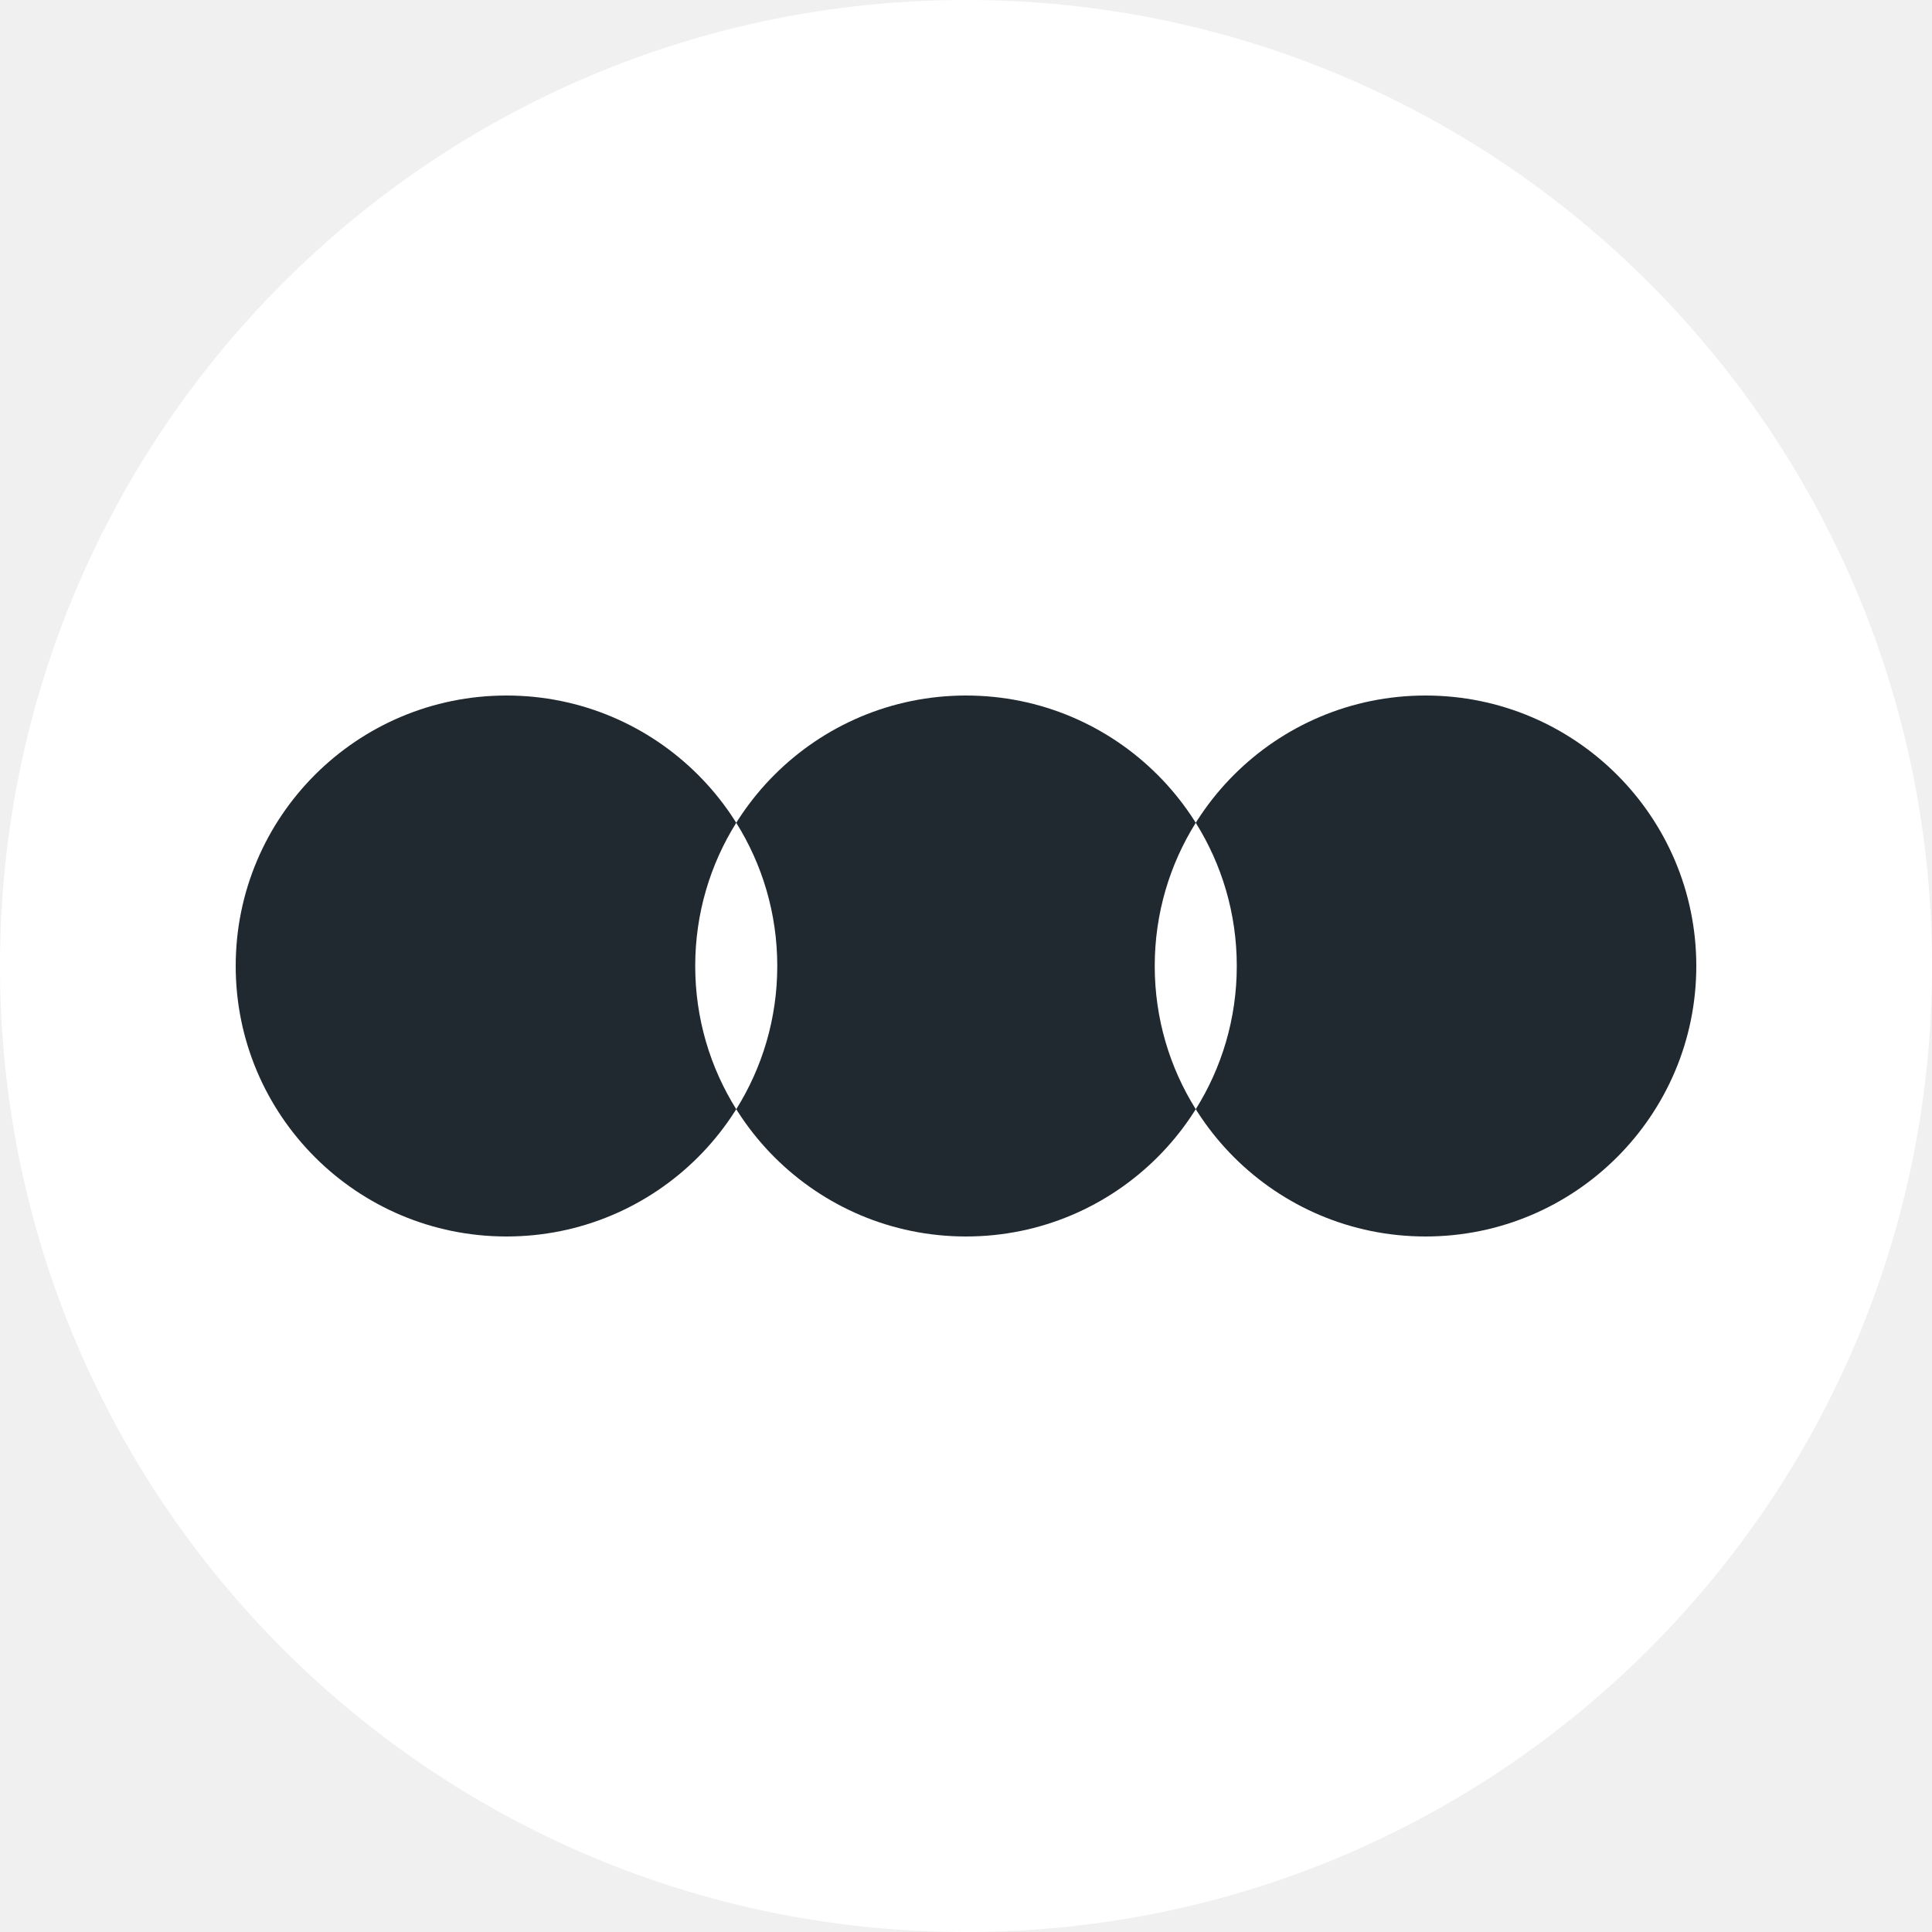
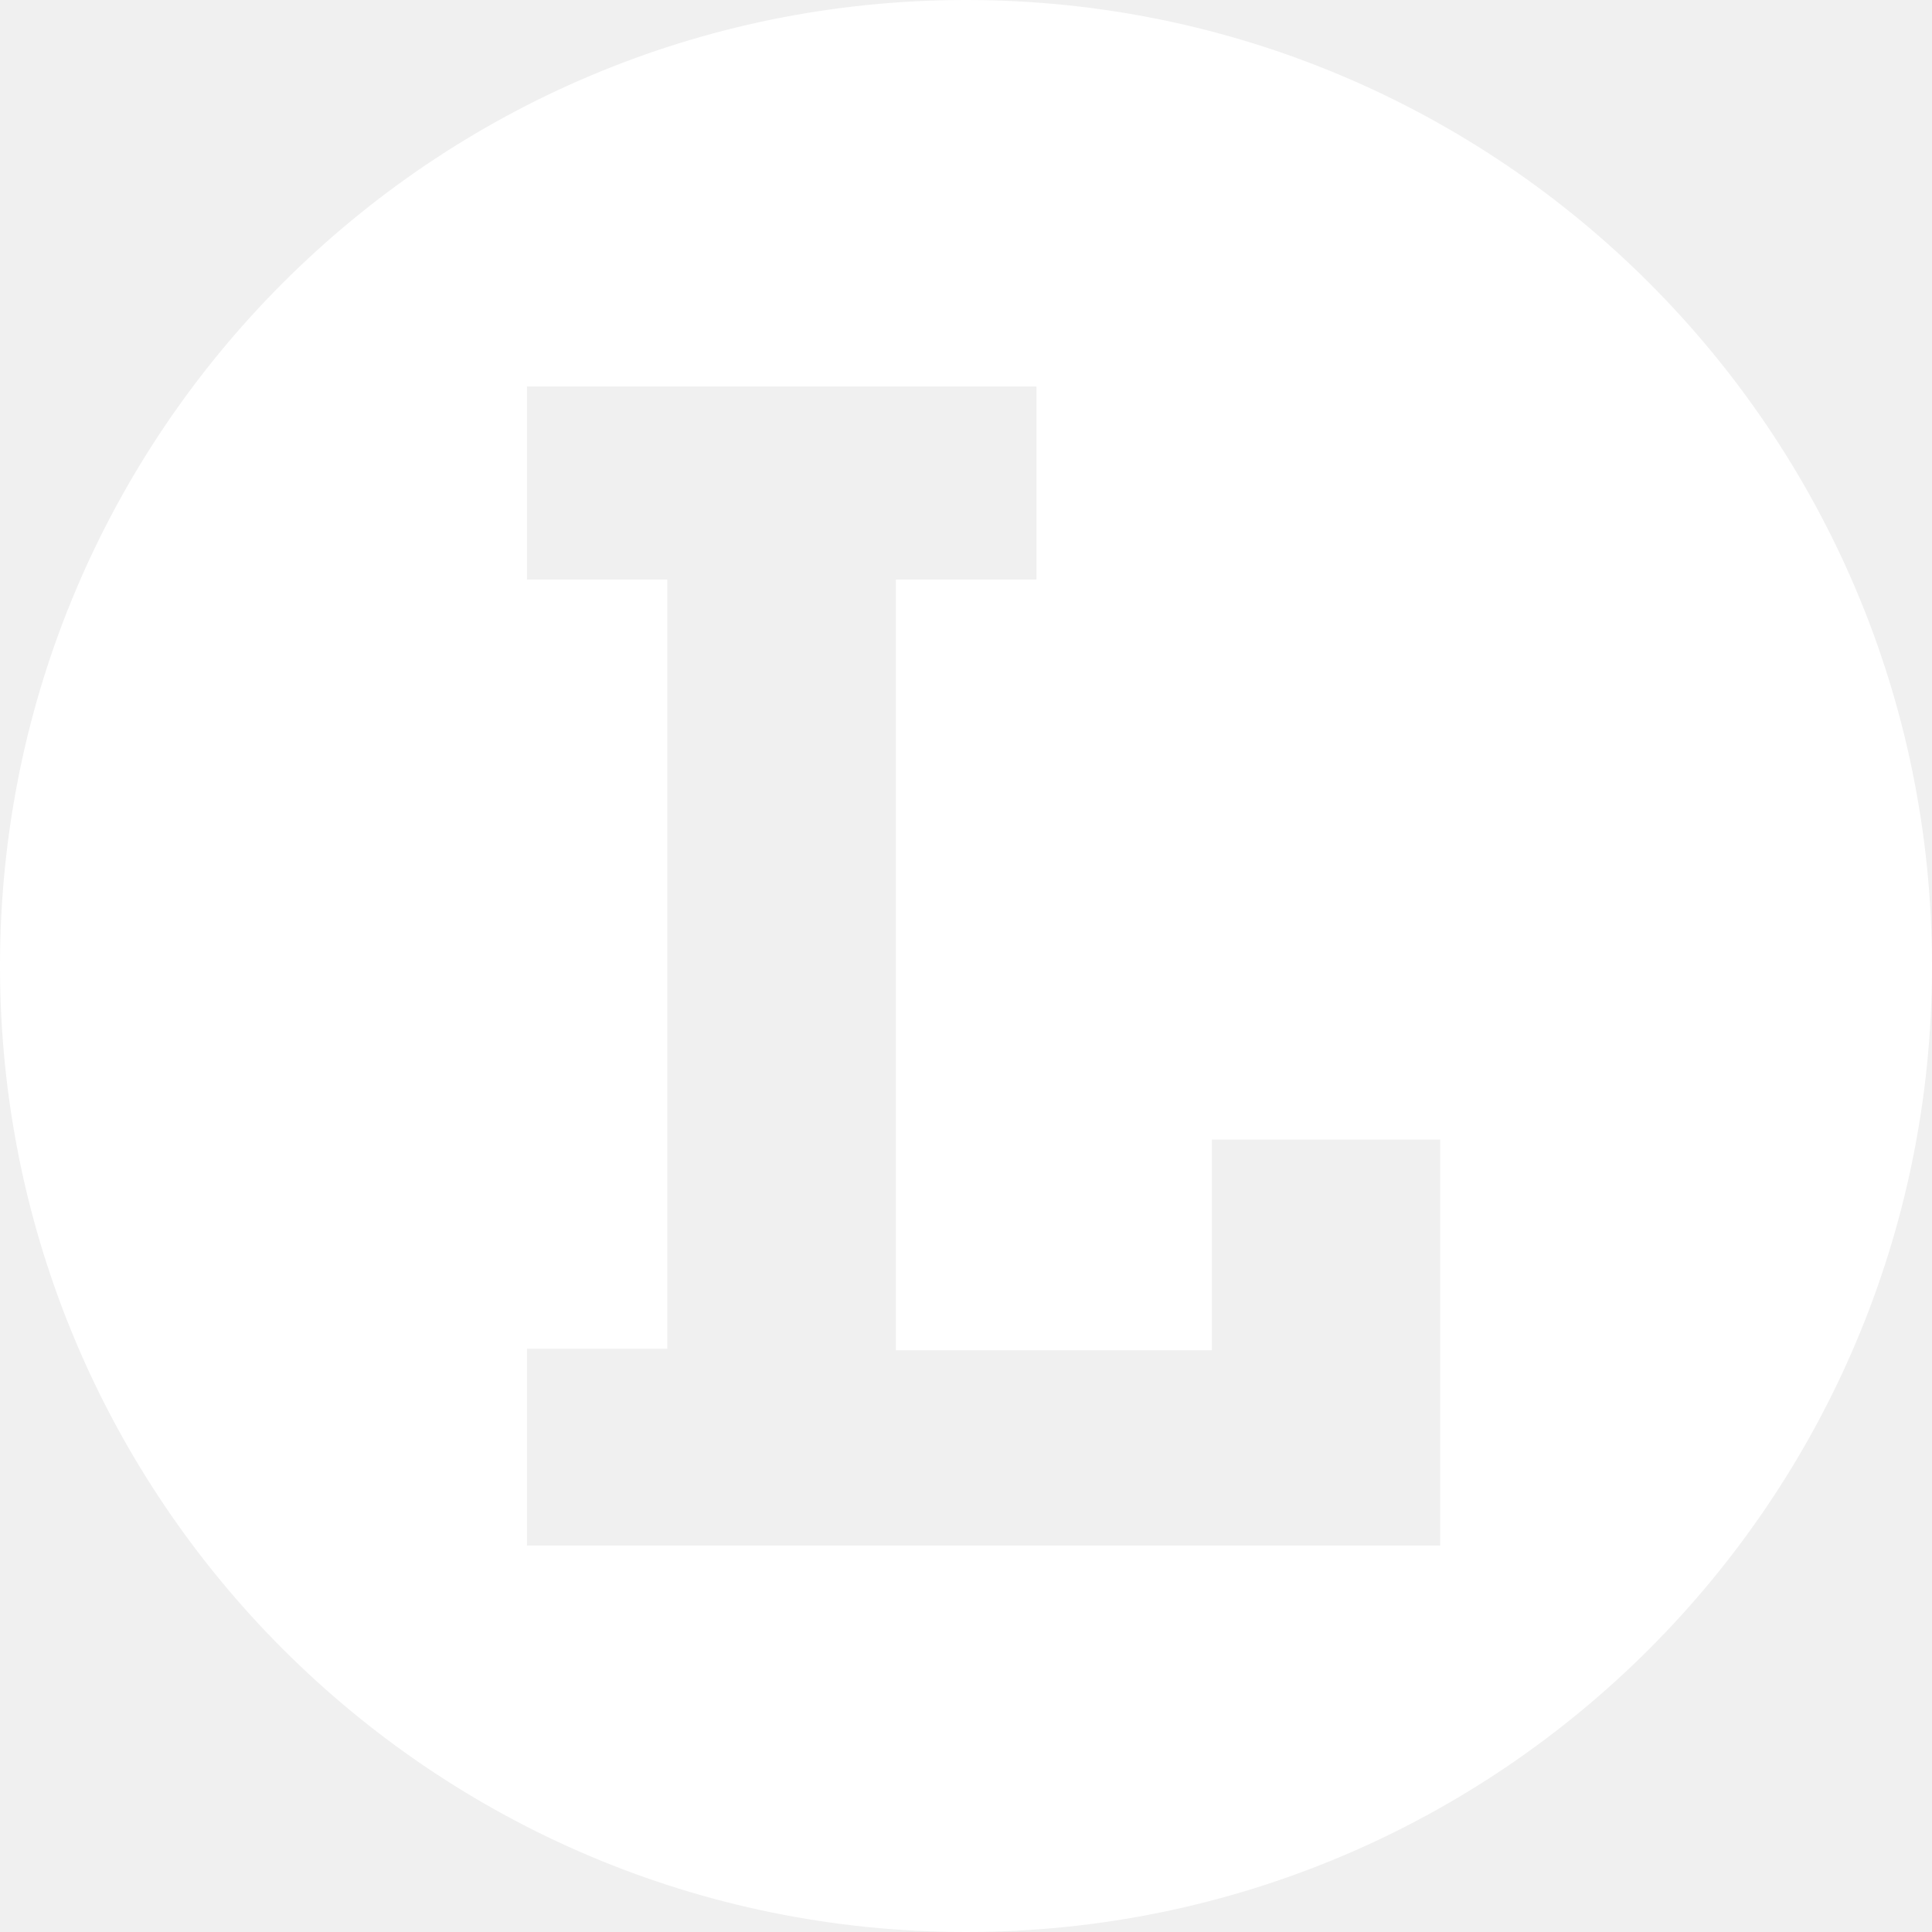
- <svg xmlns="http://www.w3.org/2000/svg" xmlns:xlink="http://www.w3.org/1999/xlink" width="500px" height="500px" viewBox="0 0 500 500" version="1.1">
-   <defs>
-     <rect id="path-1" x="0" y="0" width="129.847" height="141.443" />
-     <rect id="path-3" x="0" y="0" width="129.847" height="141.443" />
-   </defs>
-   <g id="letterboxd-decal-dots-neg-mono" stroke="none" stroke-width="1" fill="none" fill-rule="evenodd">
-     <circle id="Circle" fill="#FFFFFF" cx="250" cy="250" r="250" />
-     <g id="Dots" transform="translate(61, 180)">
-       <ellipse id="Green" fill="#202830" cx="189" cy="70" rx="70.079" ry="70" />
-       <g id="Blue" transform="translate(248.1527, 0)">
-         <mask id="mask-2" fill="white">
-           <use xlink:href="#path-1" />
-         </mask>
-         <g id="Mask" />
-         <ellipse fill="#202830" mask="url(#mask-2)" cx="59.769" cy="70" rx="70.079" ry="70" />
-       </g>
-       <g id="Orange">
-         <mask id="mask-4" fill="white">
-           <use xlink:href="#path-3" />
-         </mask>
-         <g id="Mask" />
-         <ellipse fill="#202830" mask="url(#mask-4)" cx="70.079" cy="70" rx="70.079" ry="70" />
-       </g>
-       <path d="M129.539,107.063 C122.81,96.315 118.921,83.611 118.921,70 C118.921,56.389 122.81,43.685 129.539,32.937 C136.268,43.685 140.157,56.389 140.157,70 C140.157,83.611 136.268,96.315 129.539,107.063 L129.539,107.063 Z" id="Overlap" fill="#FFFFFF" />
-       <path d="M248.461,32.937 C255.19,43.685 259.079,56.389 259.079,70 C259.079,83.611 255.19,96.315 248.461,107.063 C241.732,96.315 237.843,83.611 237.843,70 C237.843,56.389 241.732,43.685 248.461,32.937 L248.461,32.937 Z" id="Overlap" fill="#FFFFFF" />
-     </g>
-   </g>
+ <svg xmlns="http://www.w3.org/2000/svg" fill="#ffffff" width="800px" height="800px" viewBox="0 0 32 32">
+   <path d="M11.052 22.339v-12.74h-2.323v-3.198h8.438v3.198h-2.328v12.766h5.234v-3.49h3.781v6.724h-15.125v-3.26zM0 16c0 8.839 7.161 16 16 16s16-7.161 16-16c0-8.839-7.161-16-16-16s-16 7.161-16 16z" />
</svg>
